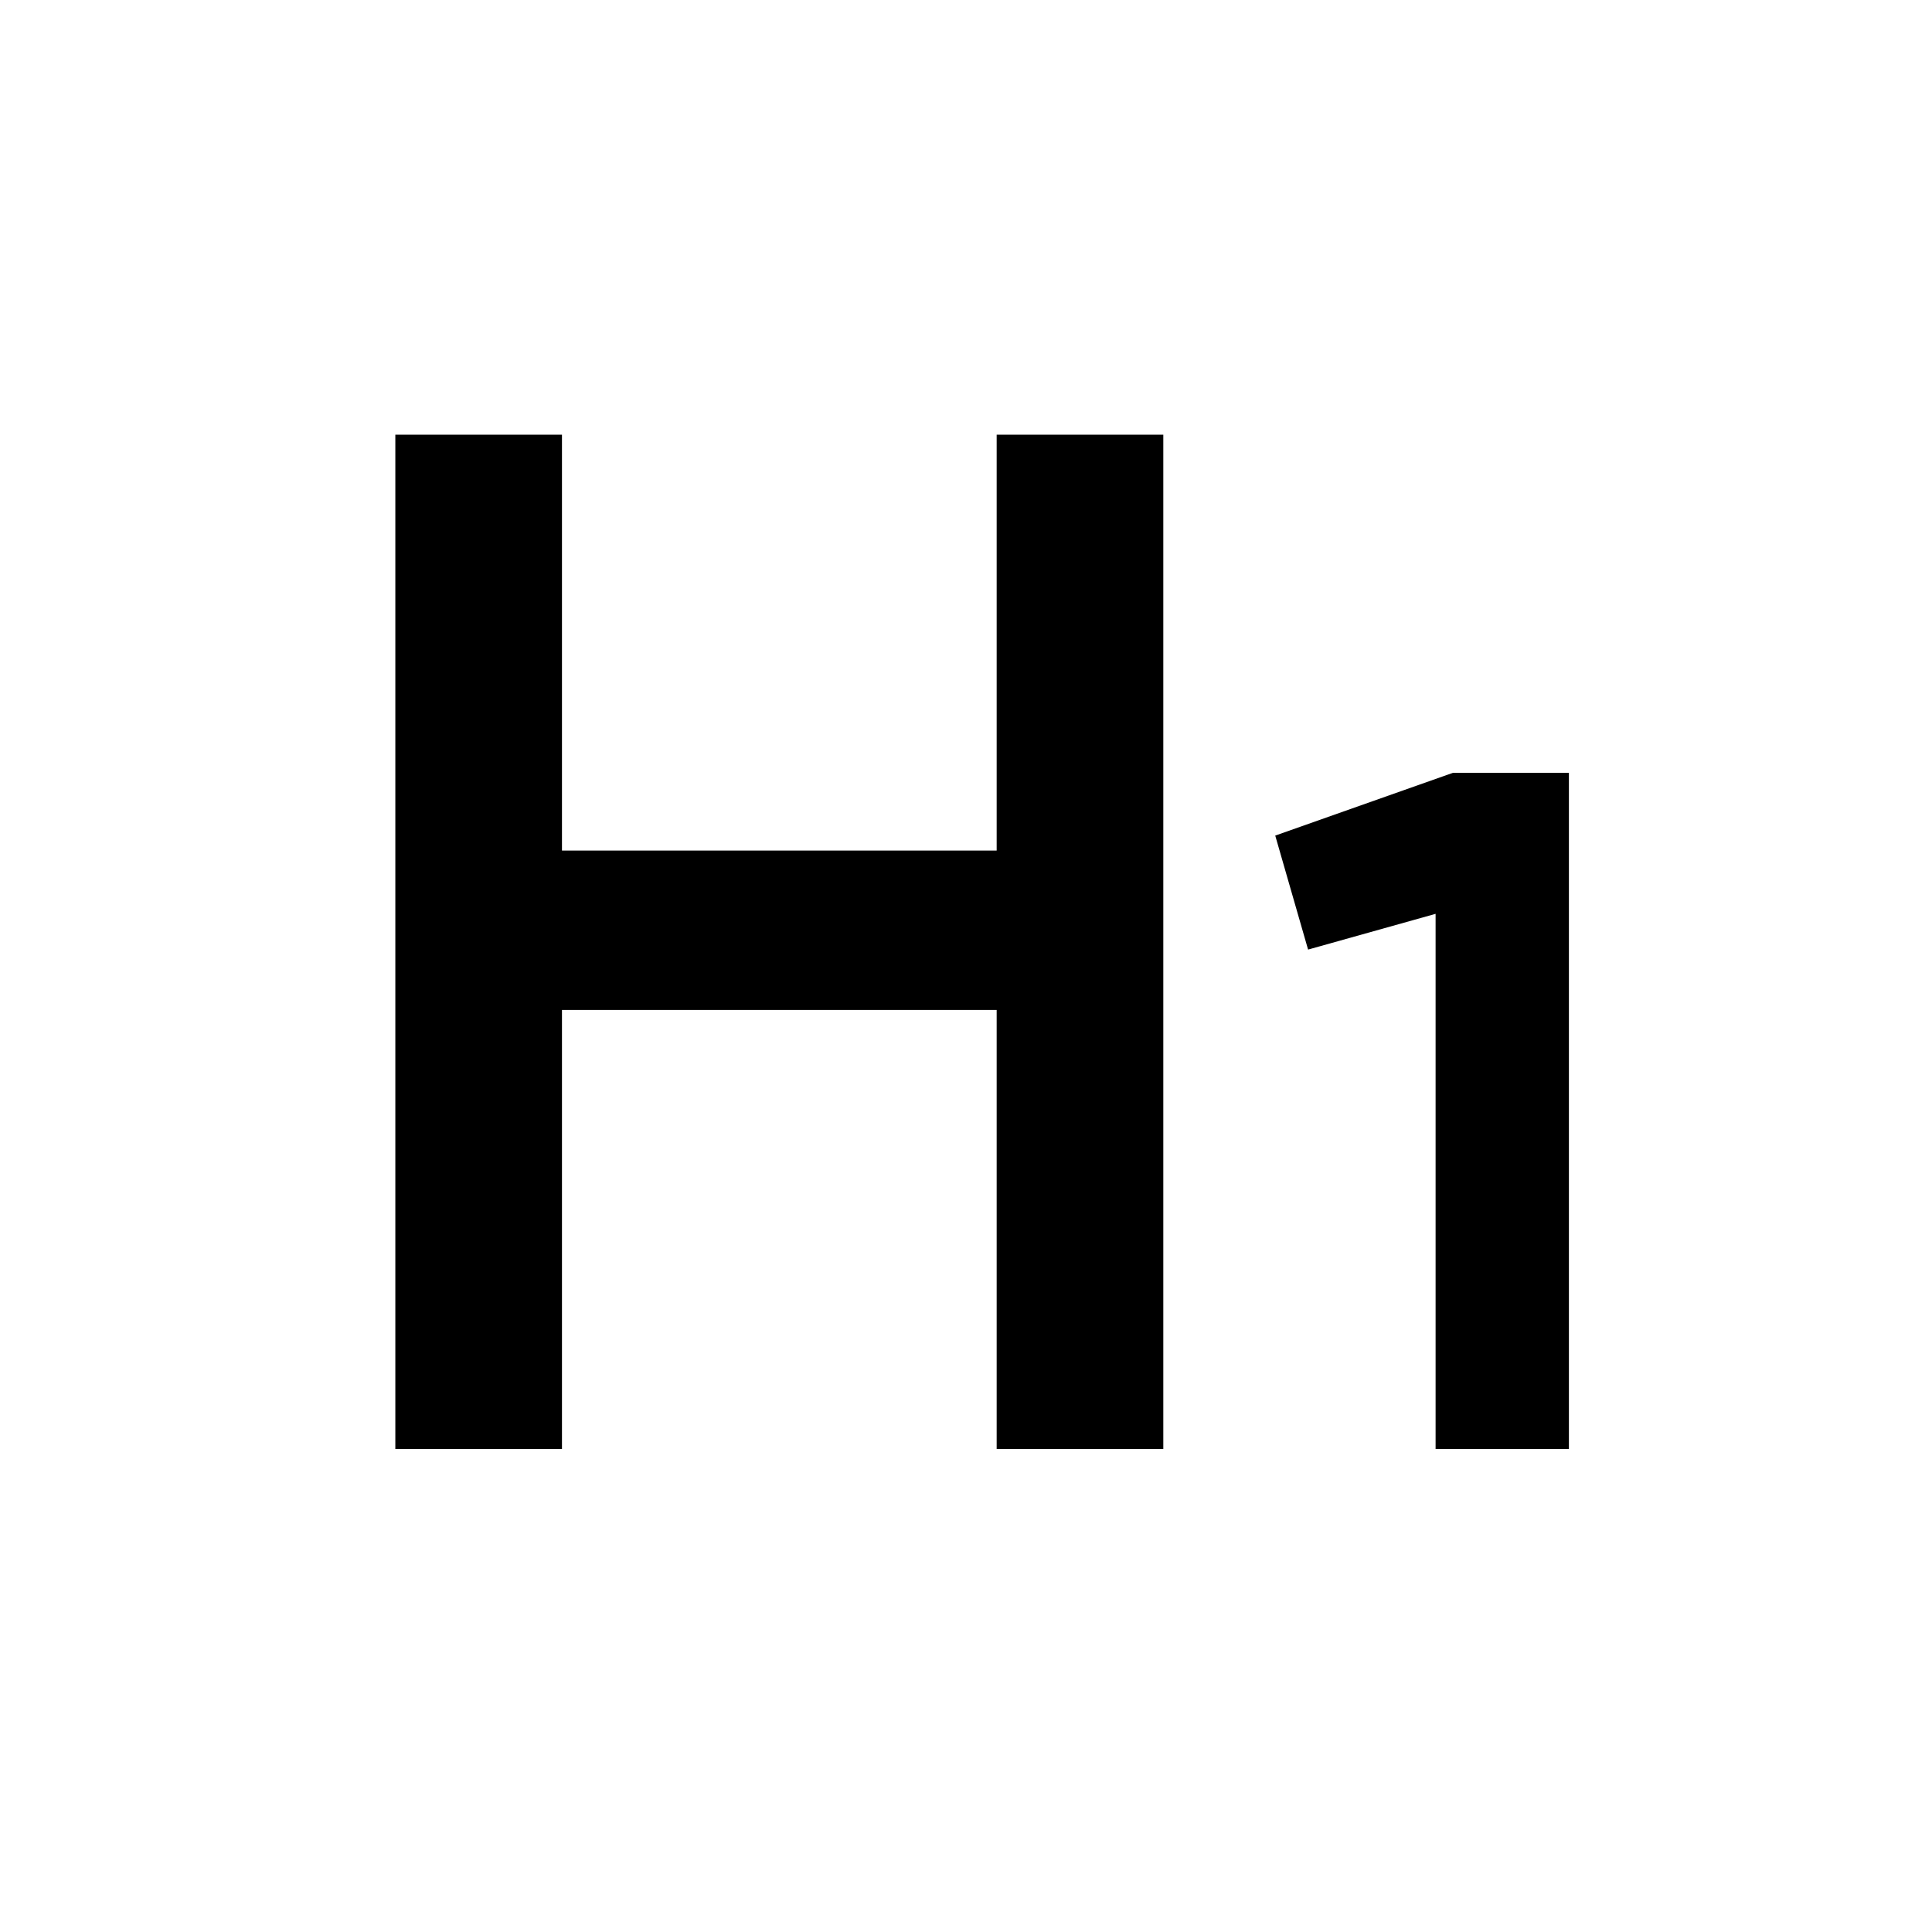
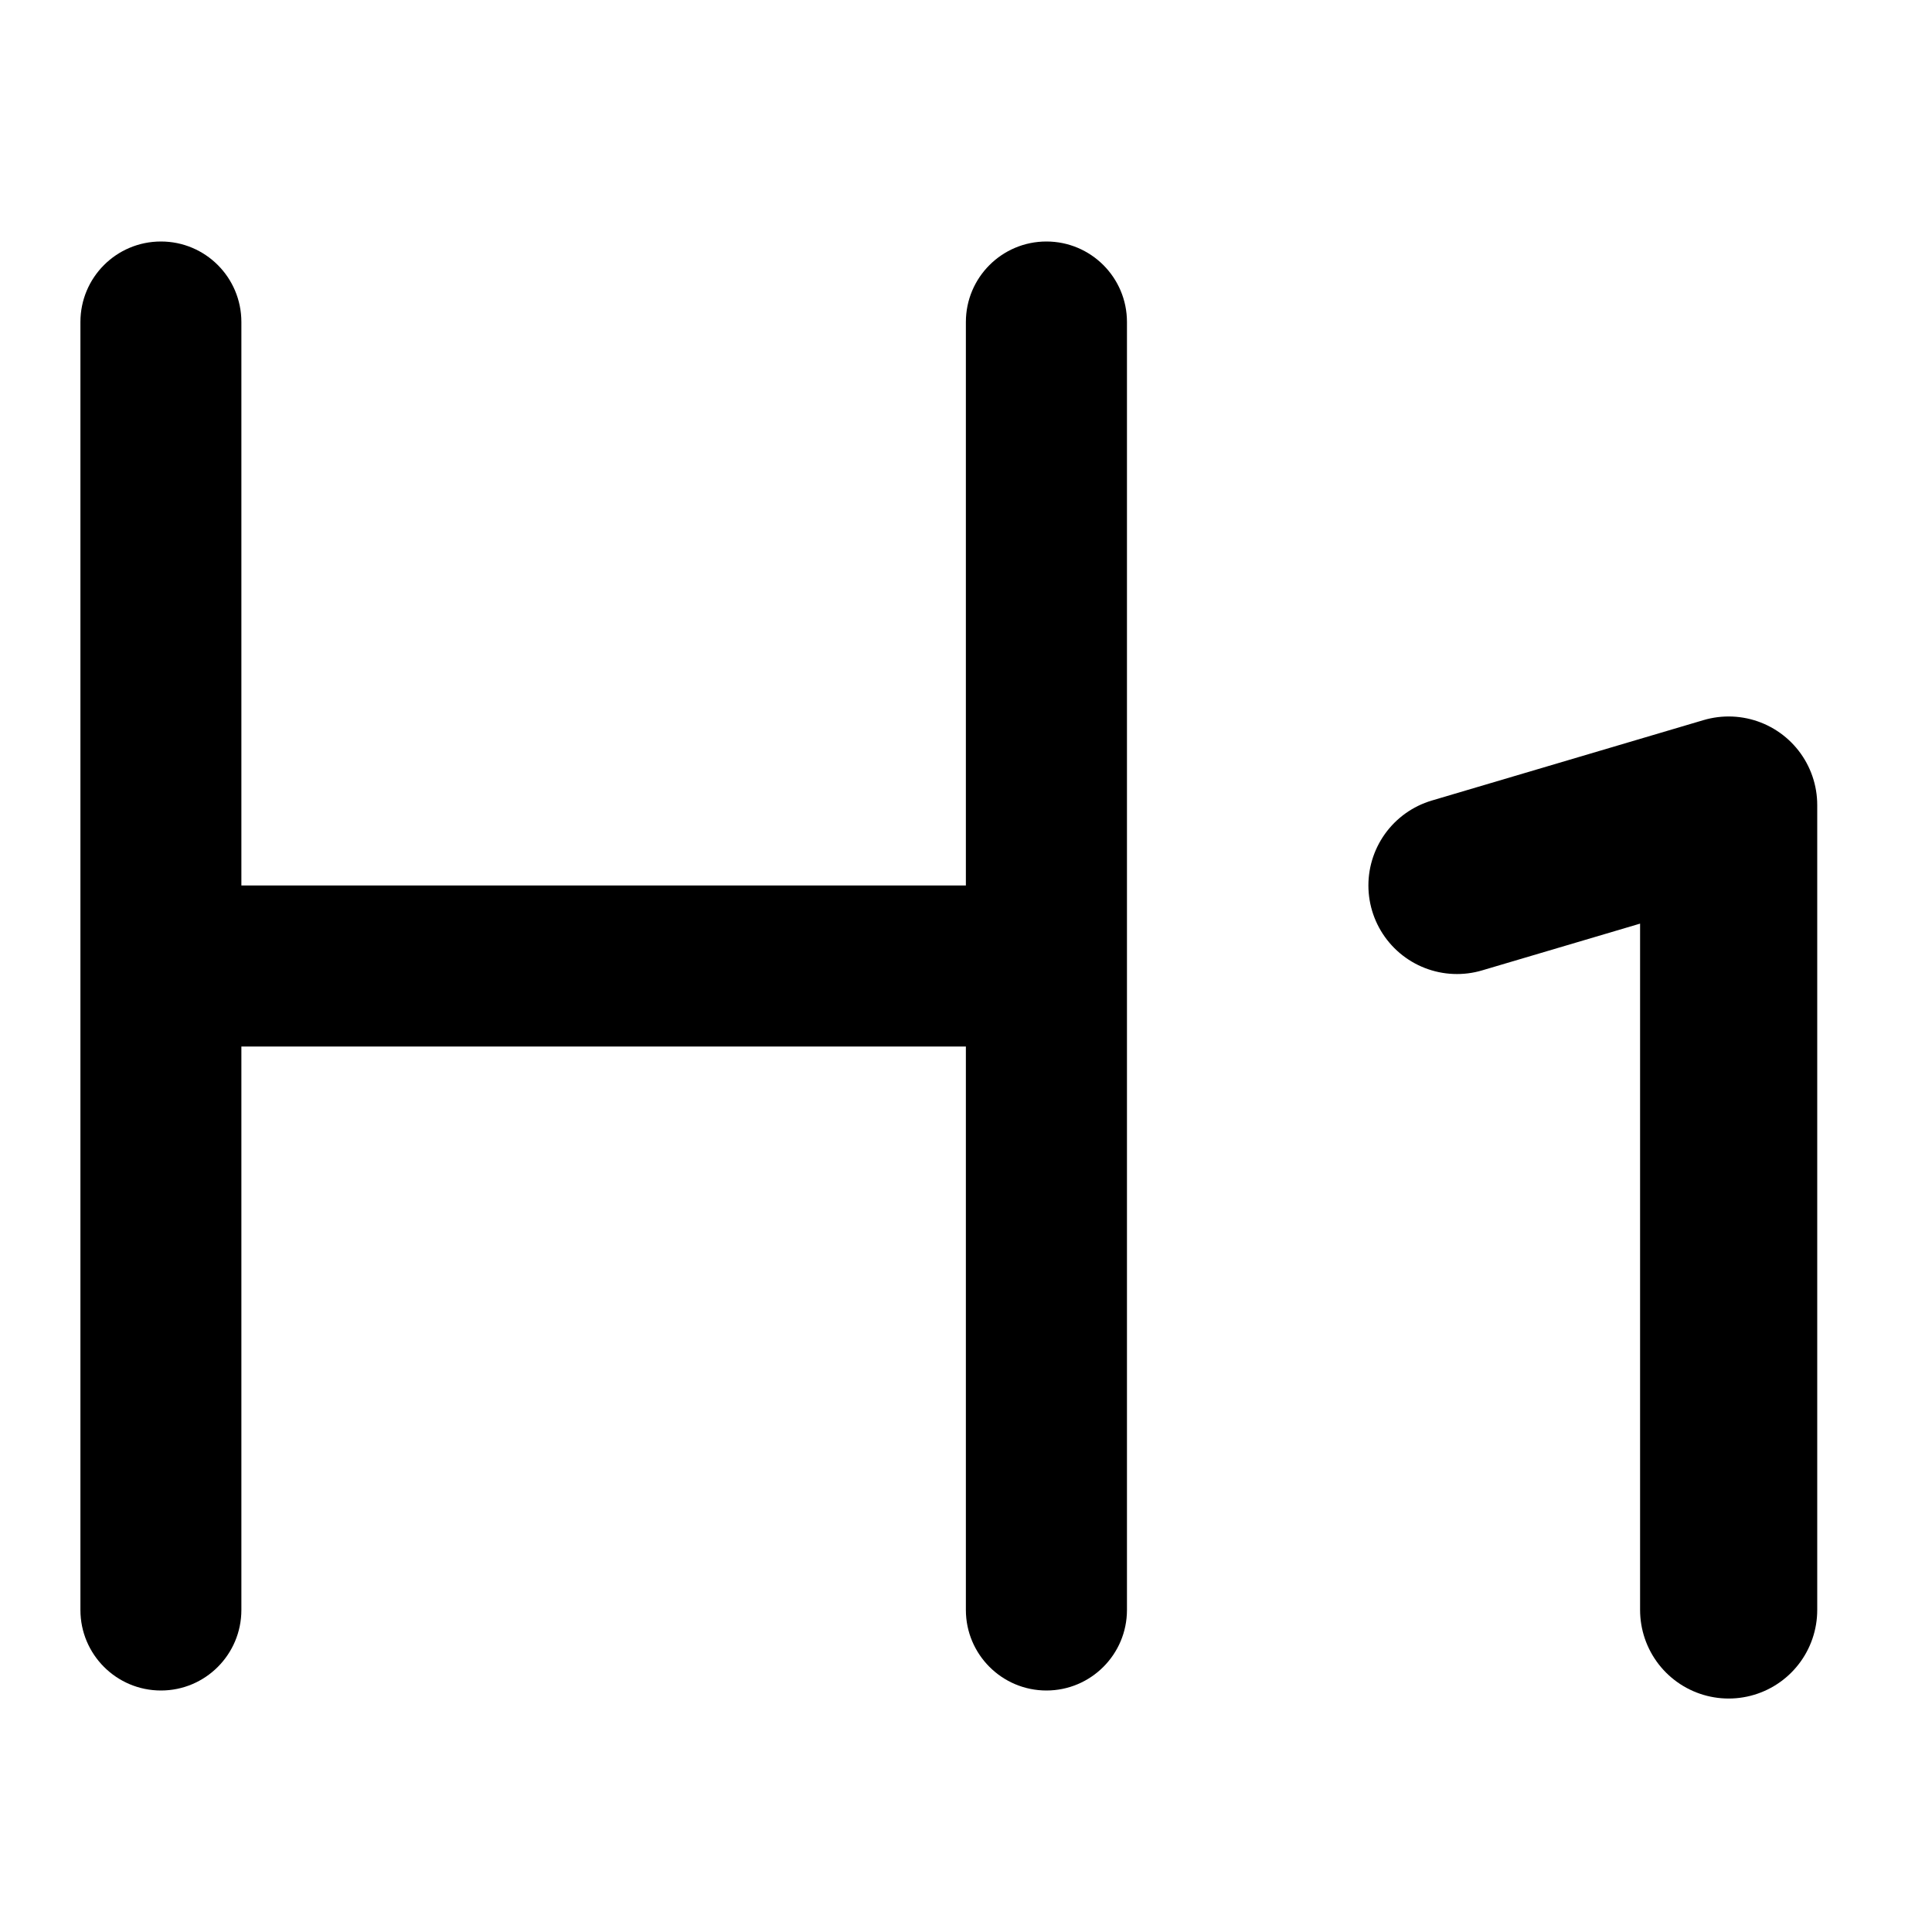
<svg xmlns="http://www.w3.org/2000/svg" width="16" height="16" viewBox="0 0 16 16" fill="none">
-   <path d="M8.254 3.6H9.634V12H8.254V8.364H4.654V12H3.274V3.6H4.654V7.044H8.254V3.6Z" fill="currentColor" />
-   <path d="M12.033 6.4H12.993V12H11.889V7.568L10.833 7.864L10.561 6.92L12.033 6.4Z" fill="currentColor" />
+   <path d="M1.333 2C0.964 2 0.666 2.298 0.666 2.667V13.333C0.666 13.701 0.964 14 1.333 14C1.701 14 1.999 13.701 1.999 13.333V8.667H7.999V13.333C7.999 13.701 8.298 14 8.666 14C9.034 14 9.333 13.701 9.333 13.333V2.667C9.333 2.298 9.034 2 8.666 2C8.298 2 7.999 2.298 7.999 2.667V7.333H1.999V2.667C1.999 2.298 1.701 2 1.333 2Z" fill="currentColor" />
+   <path d="M12.066 7.333L14.316 6.667L14.316 13.333" stroke="currentColor" stroke-width="1.467" stroke-linecap="round" stroke-linejoin="round" />
</svg>
